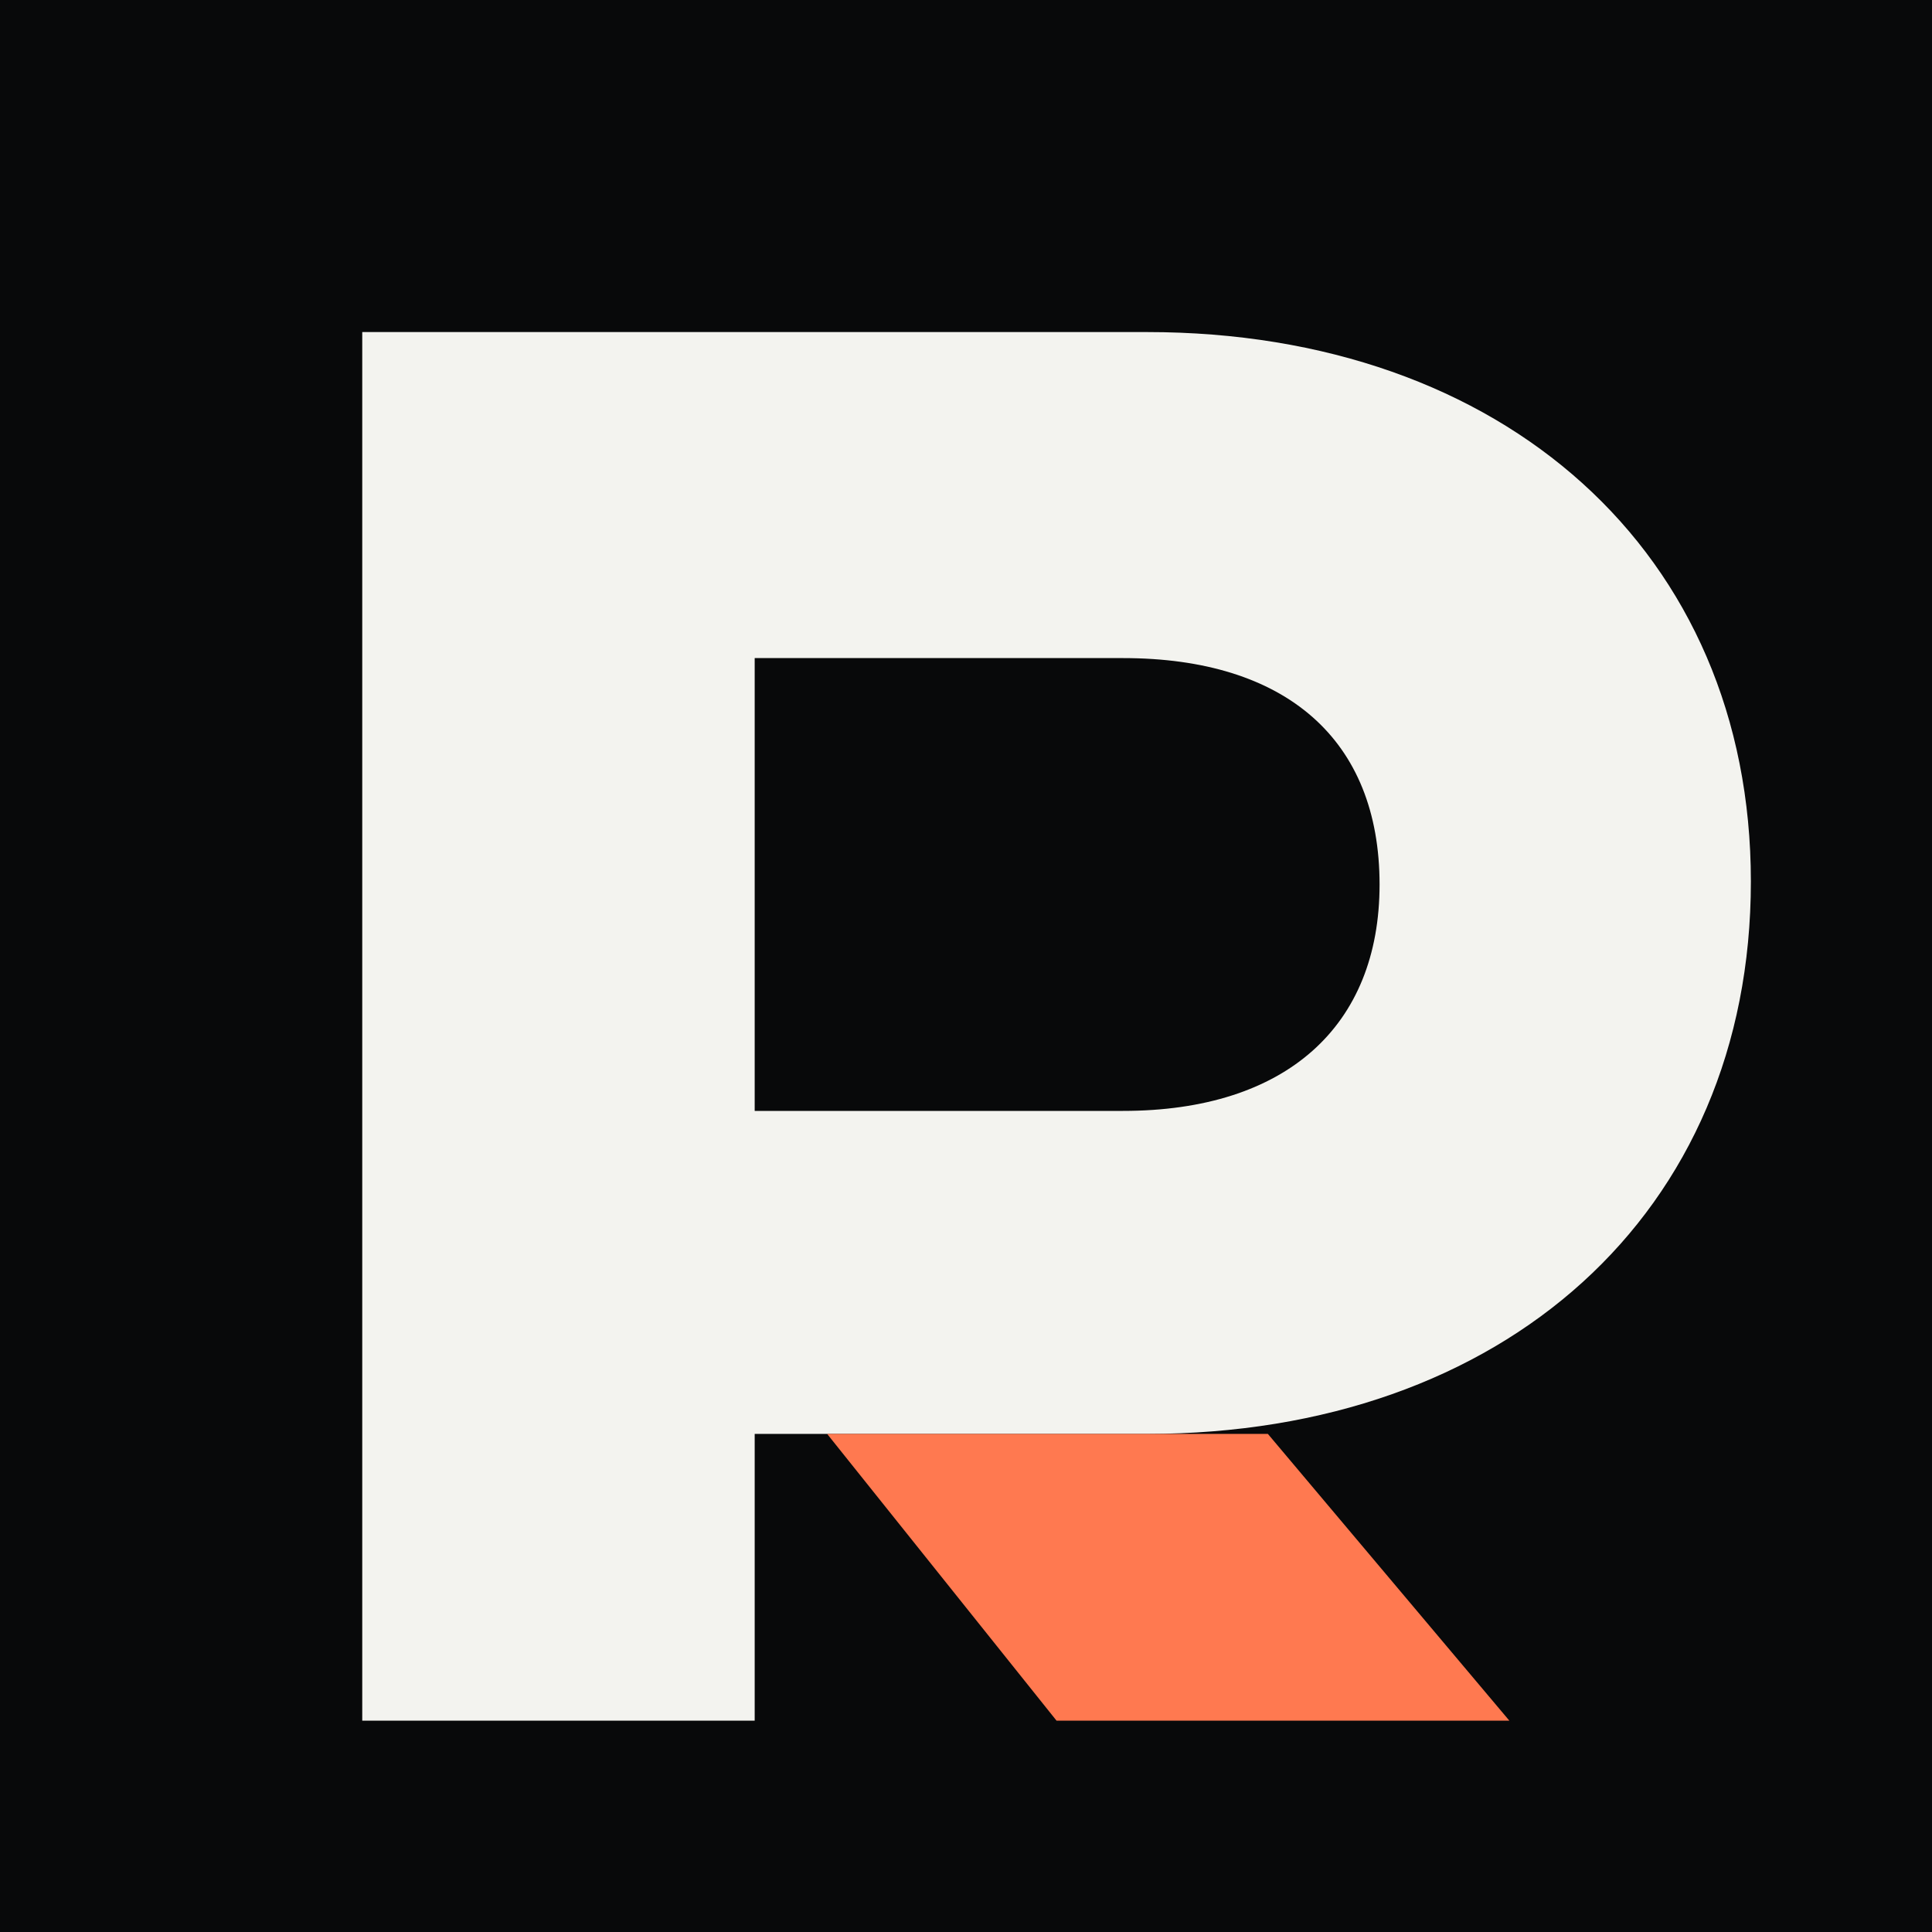
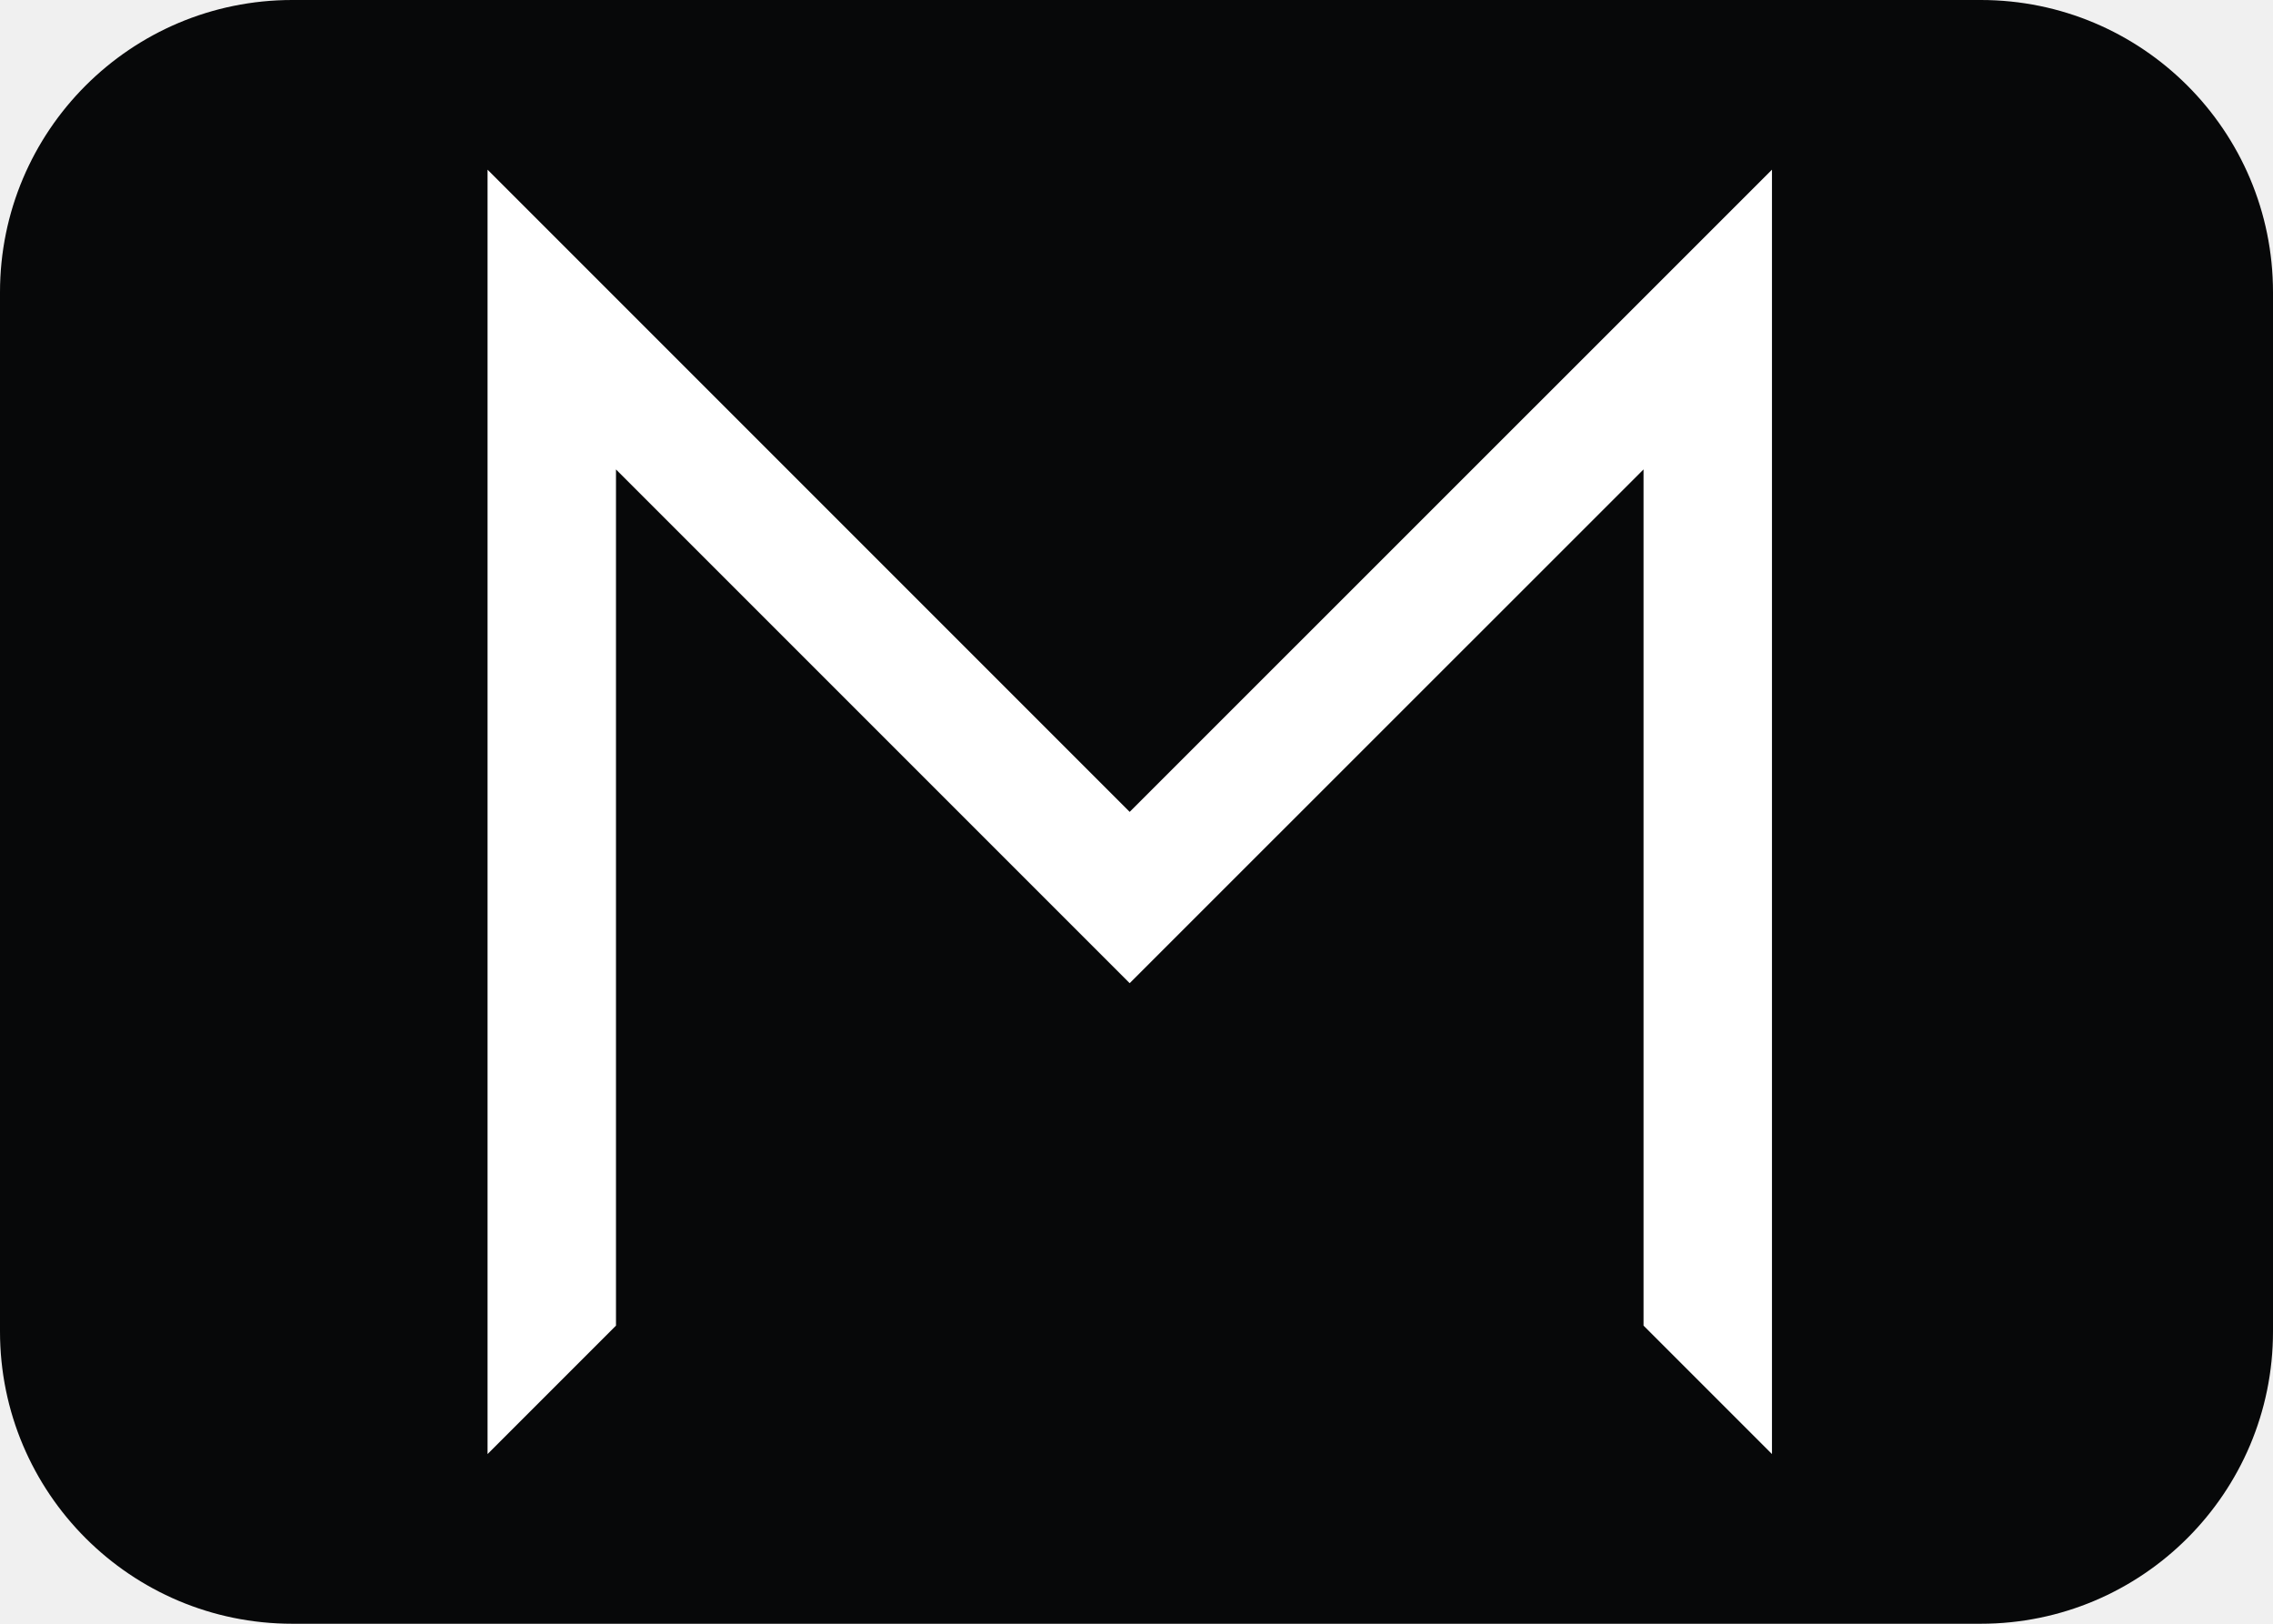
- <svg xmlns="http://www.w3.org/2000/svg" viewBox="0 0 64 64">
-   <rect width="64" height="64" fill="#08090a" />
-   <path fill="#f3f3ef" d="M12 11h26c11.8 0 20 7.3 20 18.2 0 11-8.2 18.3-20 18.3H25V57H12V11Zm13 10.8v15h12.2c5.4 0 8.5-2.8 8.5-7.5 0-4.8-3.1-7.5-8.5-7.5H25Z" />
-   <path fill="#ff7950" d="M42 47.5 50 57H35l-7.6-9.5H42Z" />
+ <svg xmlns="http://www.w3.org/2000/svg" viewBox="0 0 140 100" role="img" aria-label="Memento">
+   <rect width="140" height="100" rx="18" fill="#070809" />
+   <path fill="#fff" d="M109.14 10.45v79.1l-7.91-7.91V28.91L69.58 60.55 37.94 28.91v52.73l-7.91 7.91v-79.1L69.58 50Z" />
</svg>
